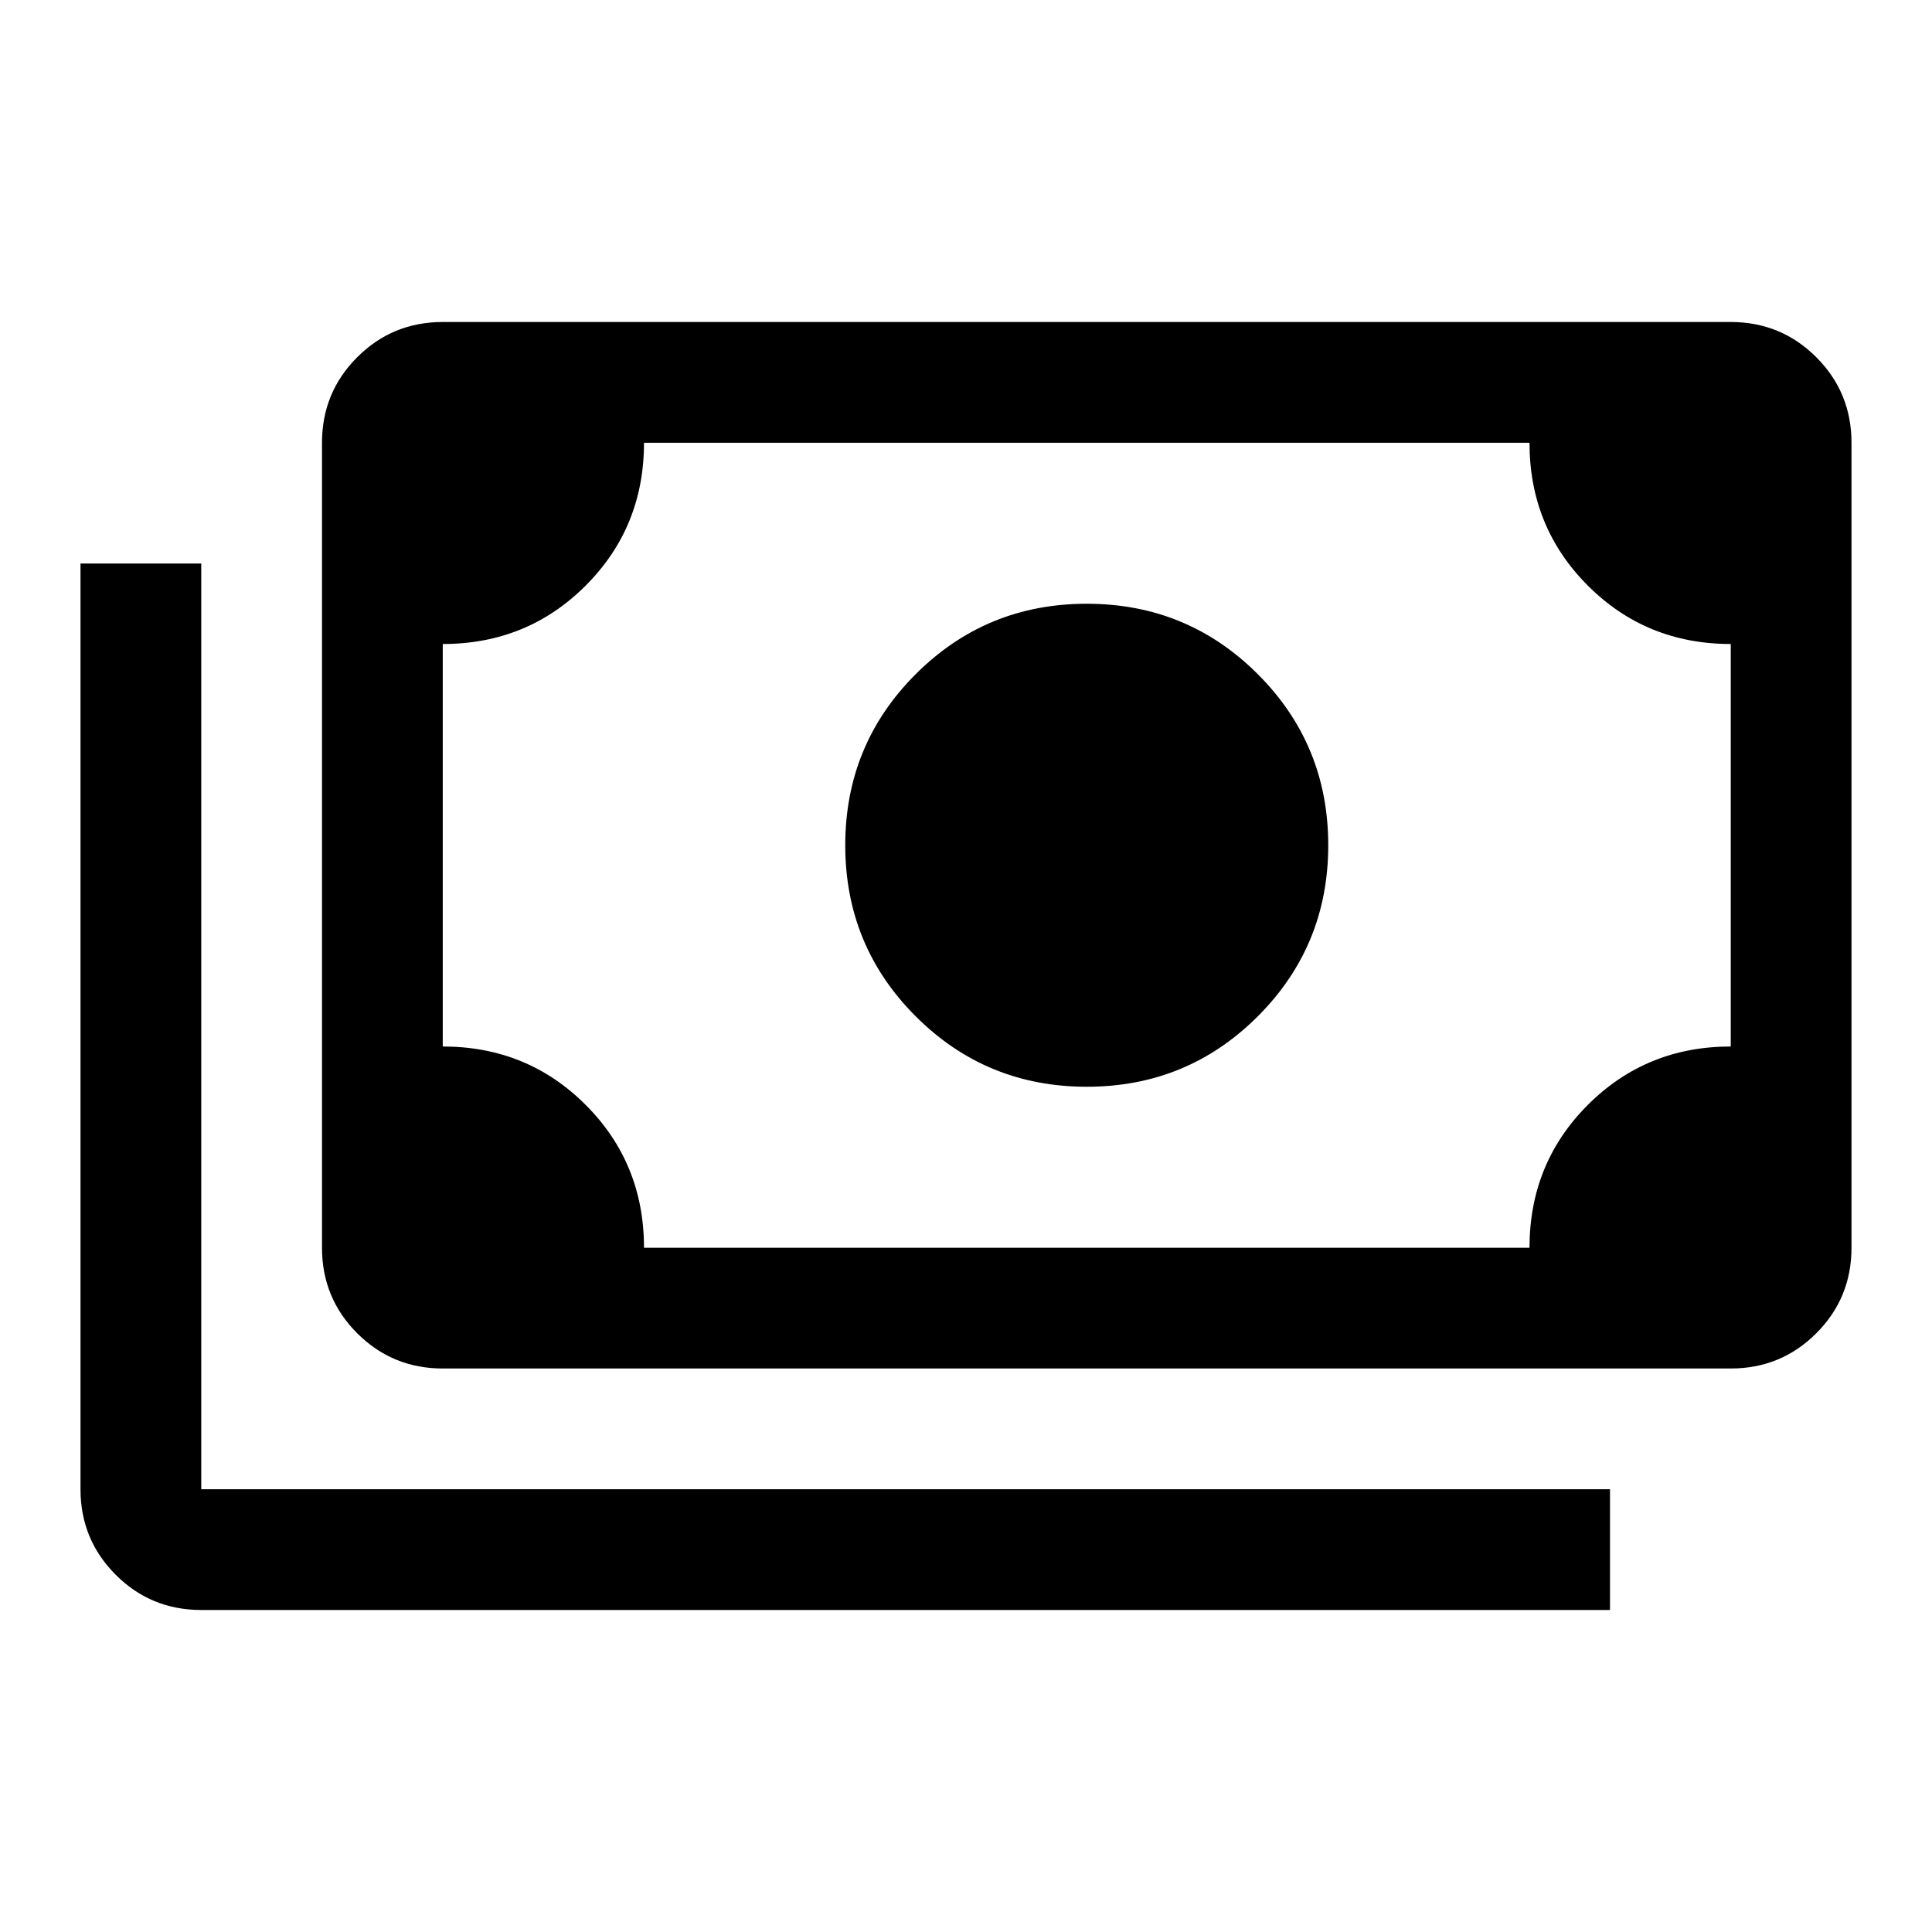
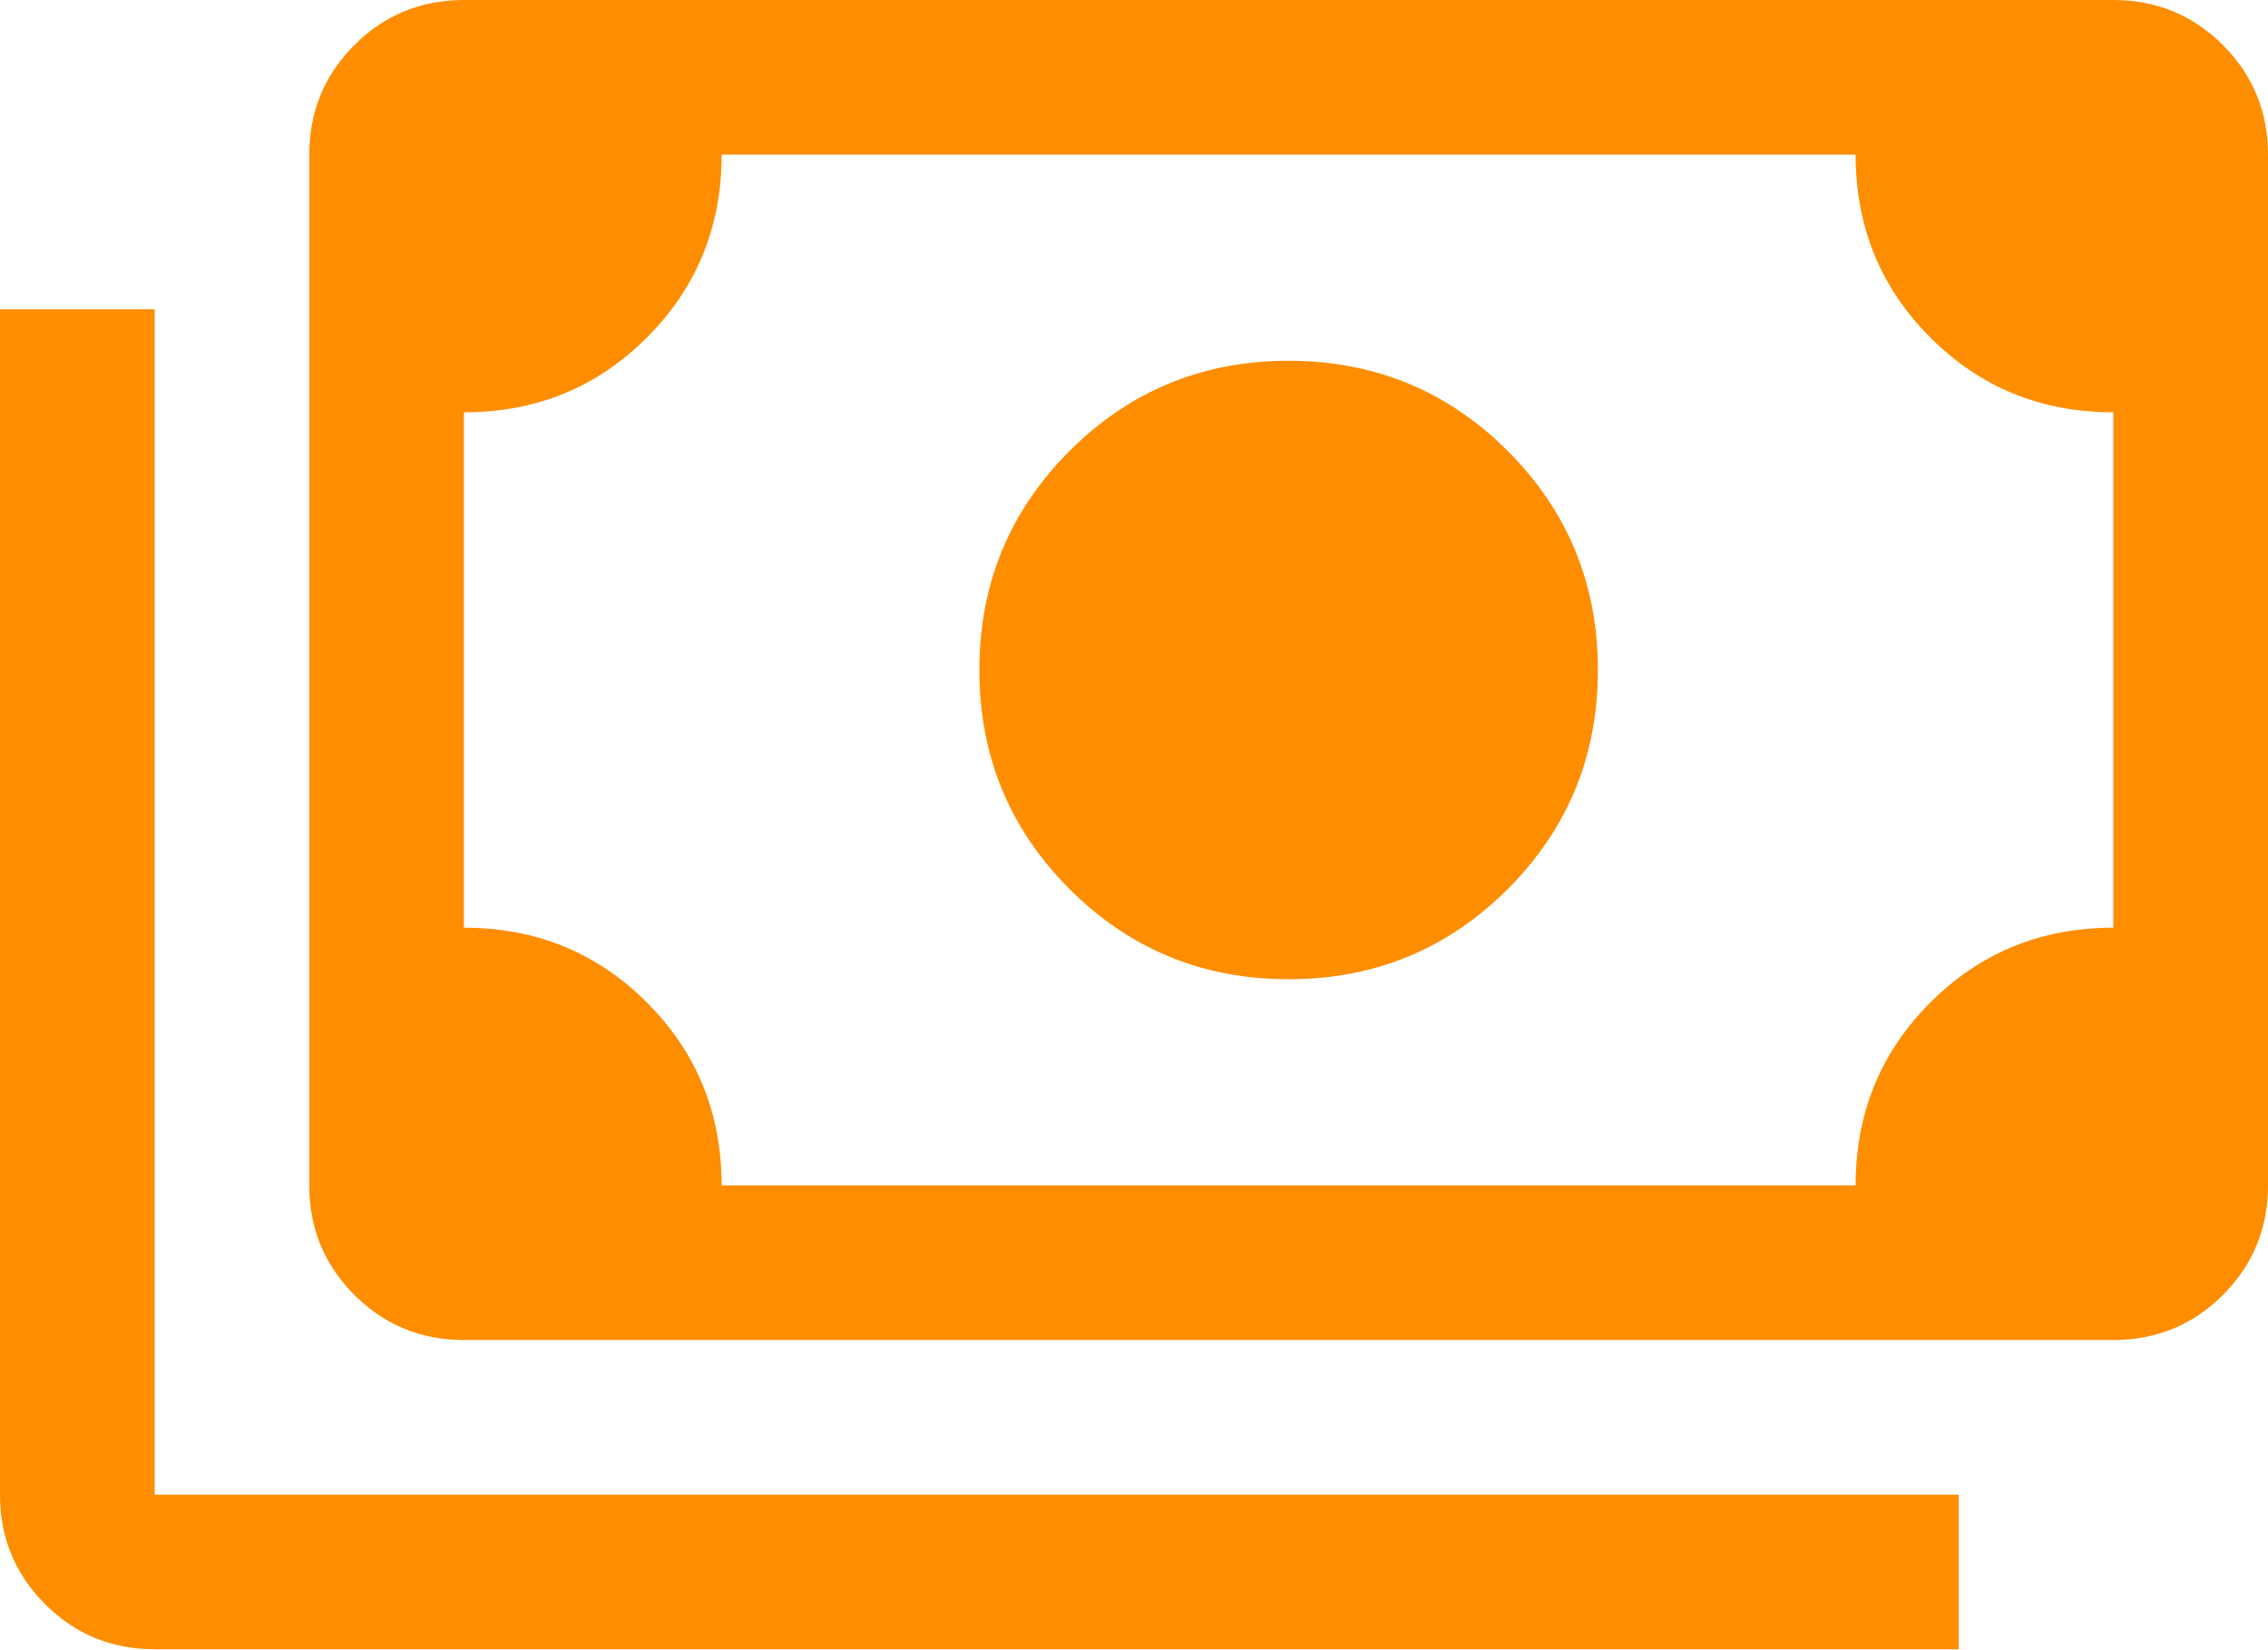
- <svg xmlns="http://www.w3.org/2000/svg" height="48" width="48">
-   <path d="M27 27q-2.5 0-4.25-1.75T21 21q0-2.5 1.75-4.25T27 15q2.5 0 4.25 1.75T33 21q0 2.5-1.75 4.25T27 27Zm-16 7q-1.25 0-2.125-.875T8 31V11q0-1.25.875-2.125T11 8h32q1.25 0 2.125.875T46 11v20q0 1.25-.875 2.125T43 34Zm5-3h22q0-2.1 1.45-3.55Q40.9 26 43 26V16q-2.1 0-3.55-1.45Q38 13.1 38 11H16q0 2.1-1.45 3.55Q13.1 16 11 16v10q2.1 0 3.55 1.45Q16 28.9 16 31Zm24 9H5q-1.25 0-2.125-.875T2 37V14h3v23h35Zm-29-9V11v20Z" />
+ <svg xmlns="http://www.w3.org/2000/svg" width="33" height="24" viewBox="0 0 33 24" fill="none">
+   <path d="M18.75 14.25C17.5 14.25 16.438 13.812 15.562 12.938C14.688 12.062 14.25 11 14.25 9.75C14.25 8.5 14.688 7.438 15.562 6.562C16.438 5.688 17.5 5.25 18.75 5.25C20 5.25 21.062 5.688 21.938 6.562C22.812 7.438 23.25 8.5 23.25 9.75C23.25 11 22.812 12.062 21.938 12.938C21.062 13.812 20 14.25 18.75 14.25ZM6.75 19.5C6.125 19.5 5.594 19.281 5.156 18.844C4.719 18.406 4.5 17.875 4.5 17.25V2.25C4.5 1.625 4.719 1.094 5.156 0.656C5.594 0.219 6.125 0 6.75 0H30.75C31.375 0 31.906 0.219 32.344 0.656C32.781 1.094 33 1.625 33 2.25V17.25C33 17.875 32.781 18.406 32.344 18.844C31.906 19.281 31.375 19.5 30.75 19.5H6.75ZM10.5 17.25H27C27 16.2 27.363 15.312 28.087 14.588C28.812 13.863 29.7 13.5 30.75 13.5V6C29.7 6 28.812 5.638 28.087 4.912C27.363 4.188 27 3.3 27 2.25H10.5C10.5 3.3 10.137 4.188 9.412 4.912C8.688 5.638 7.8 6 6.75 6V13.5C7.8 13.5 8.688 13.863 9.412 14.588C10.137 15.312 10.5 16.2 10.5 17.25ZM28.5 24H2.25C1.625 24 1.094 23.781 0.656 23.344C0.219 22.906 0 22.375 0 21.75V4.5H2.25V21.75H28.5V24Z" fill="#FF8D00" />
</svg>
